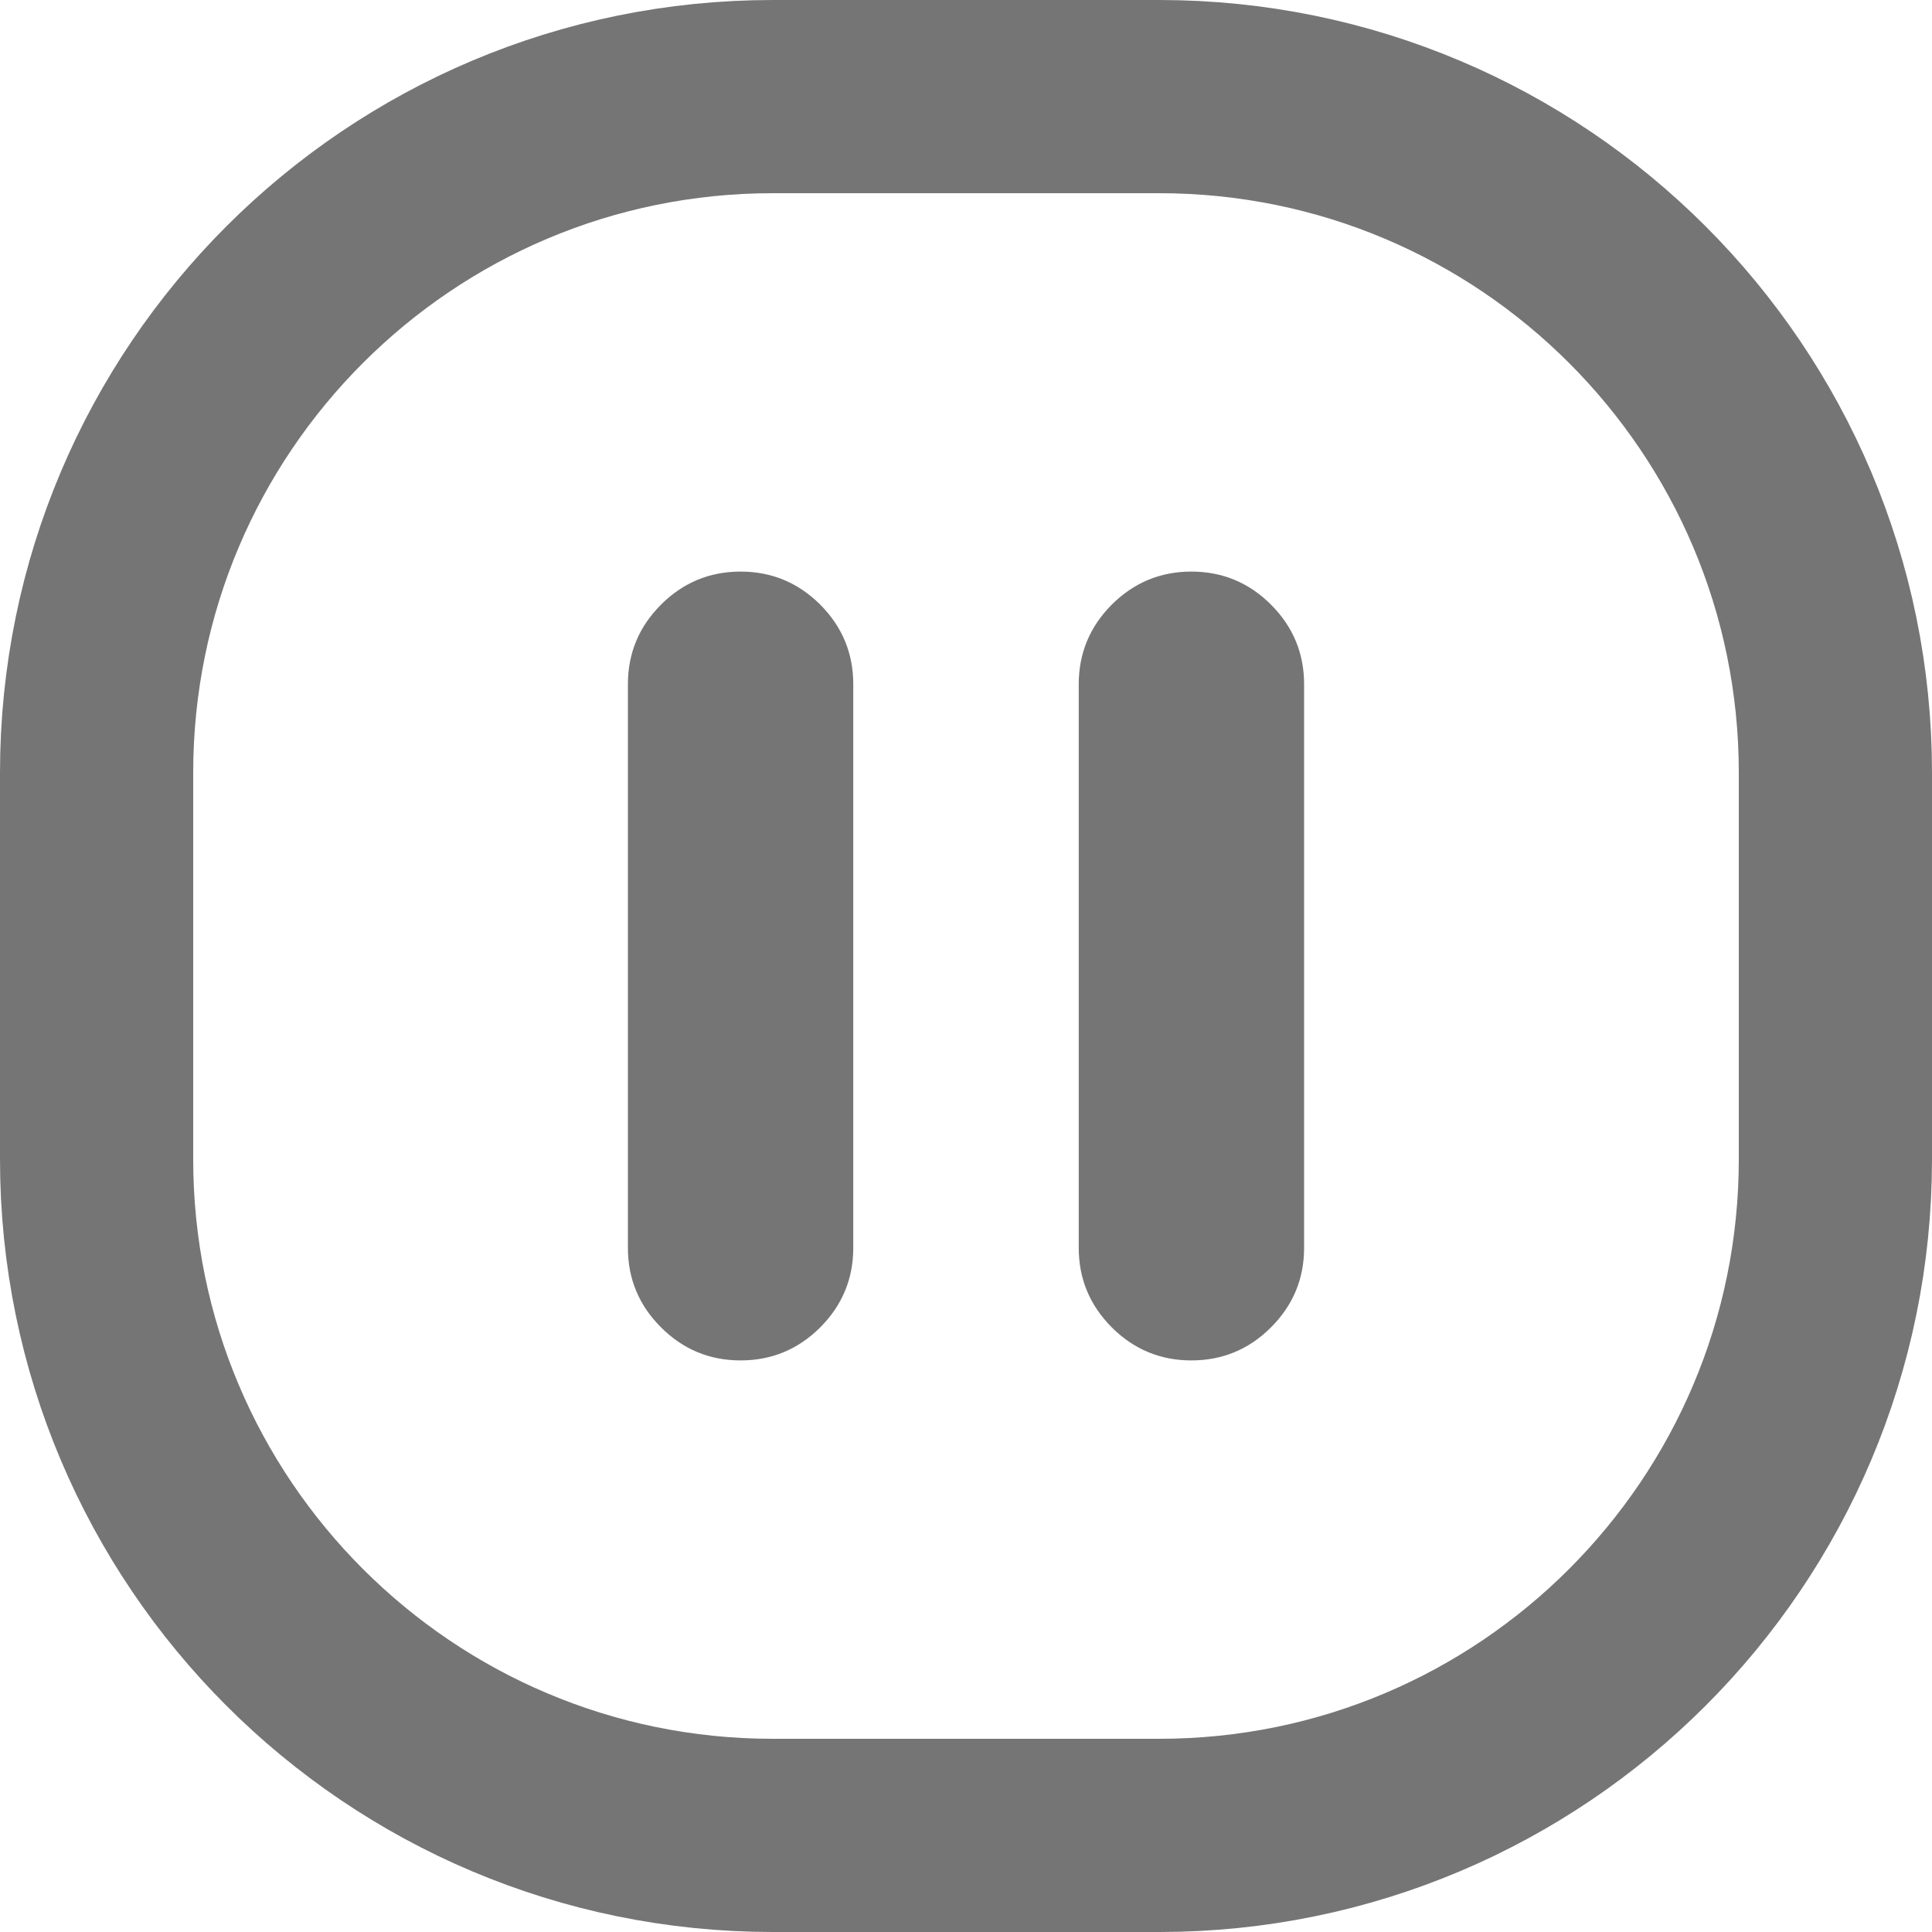
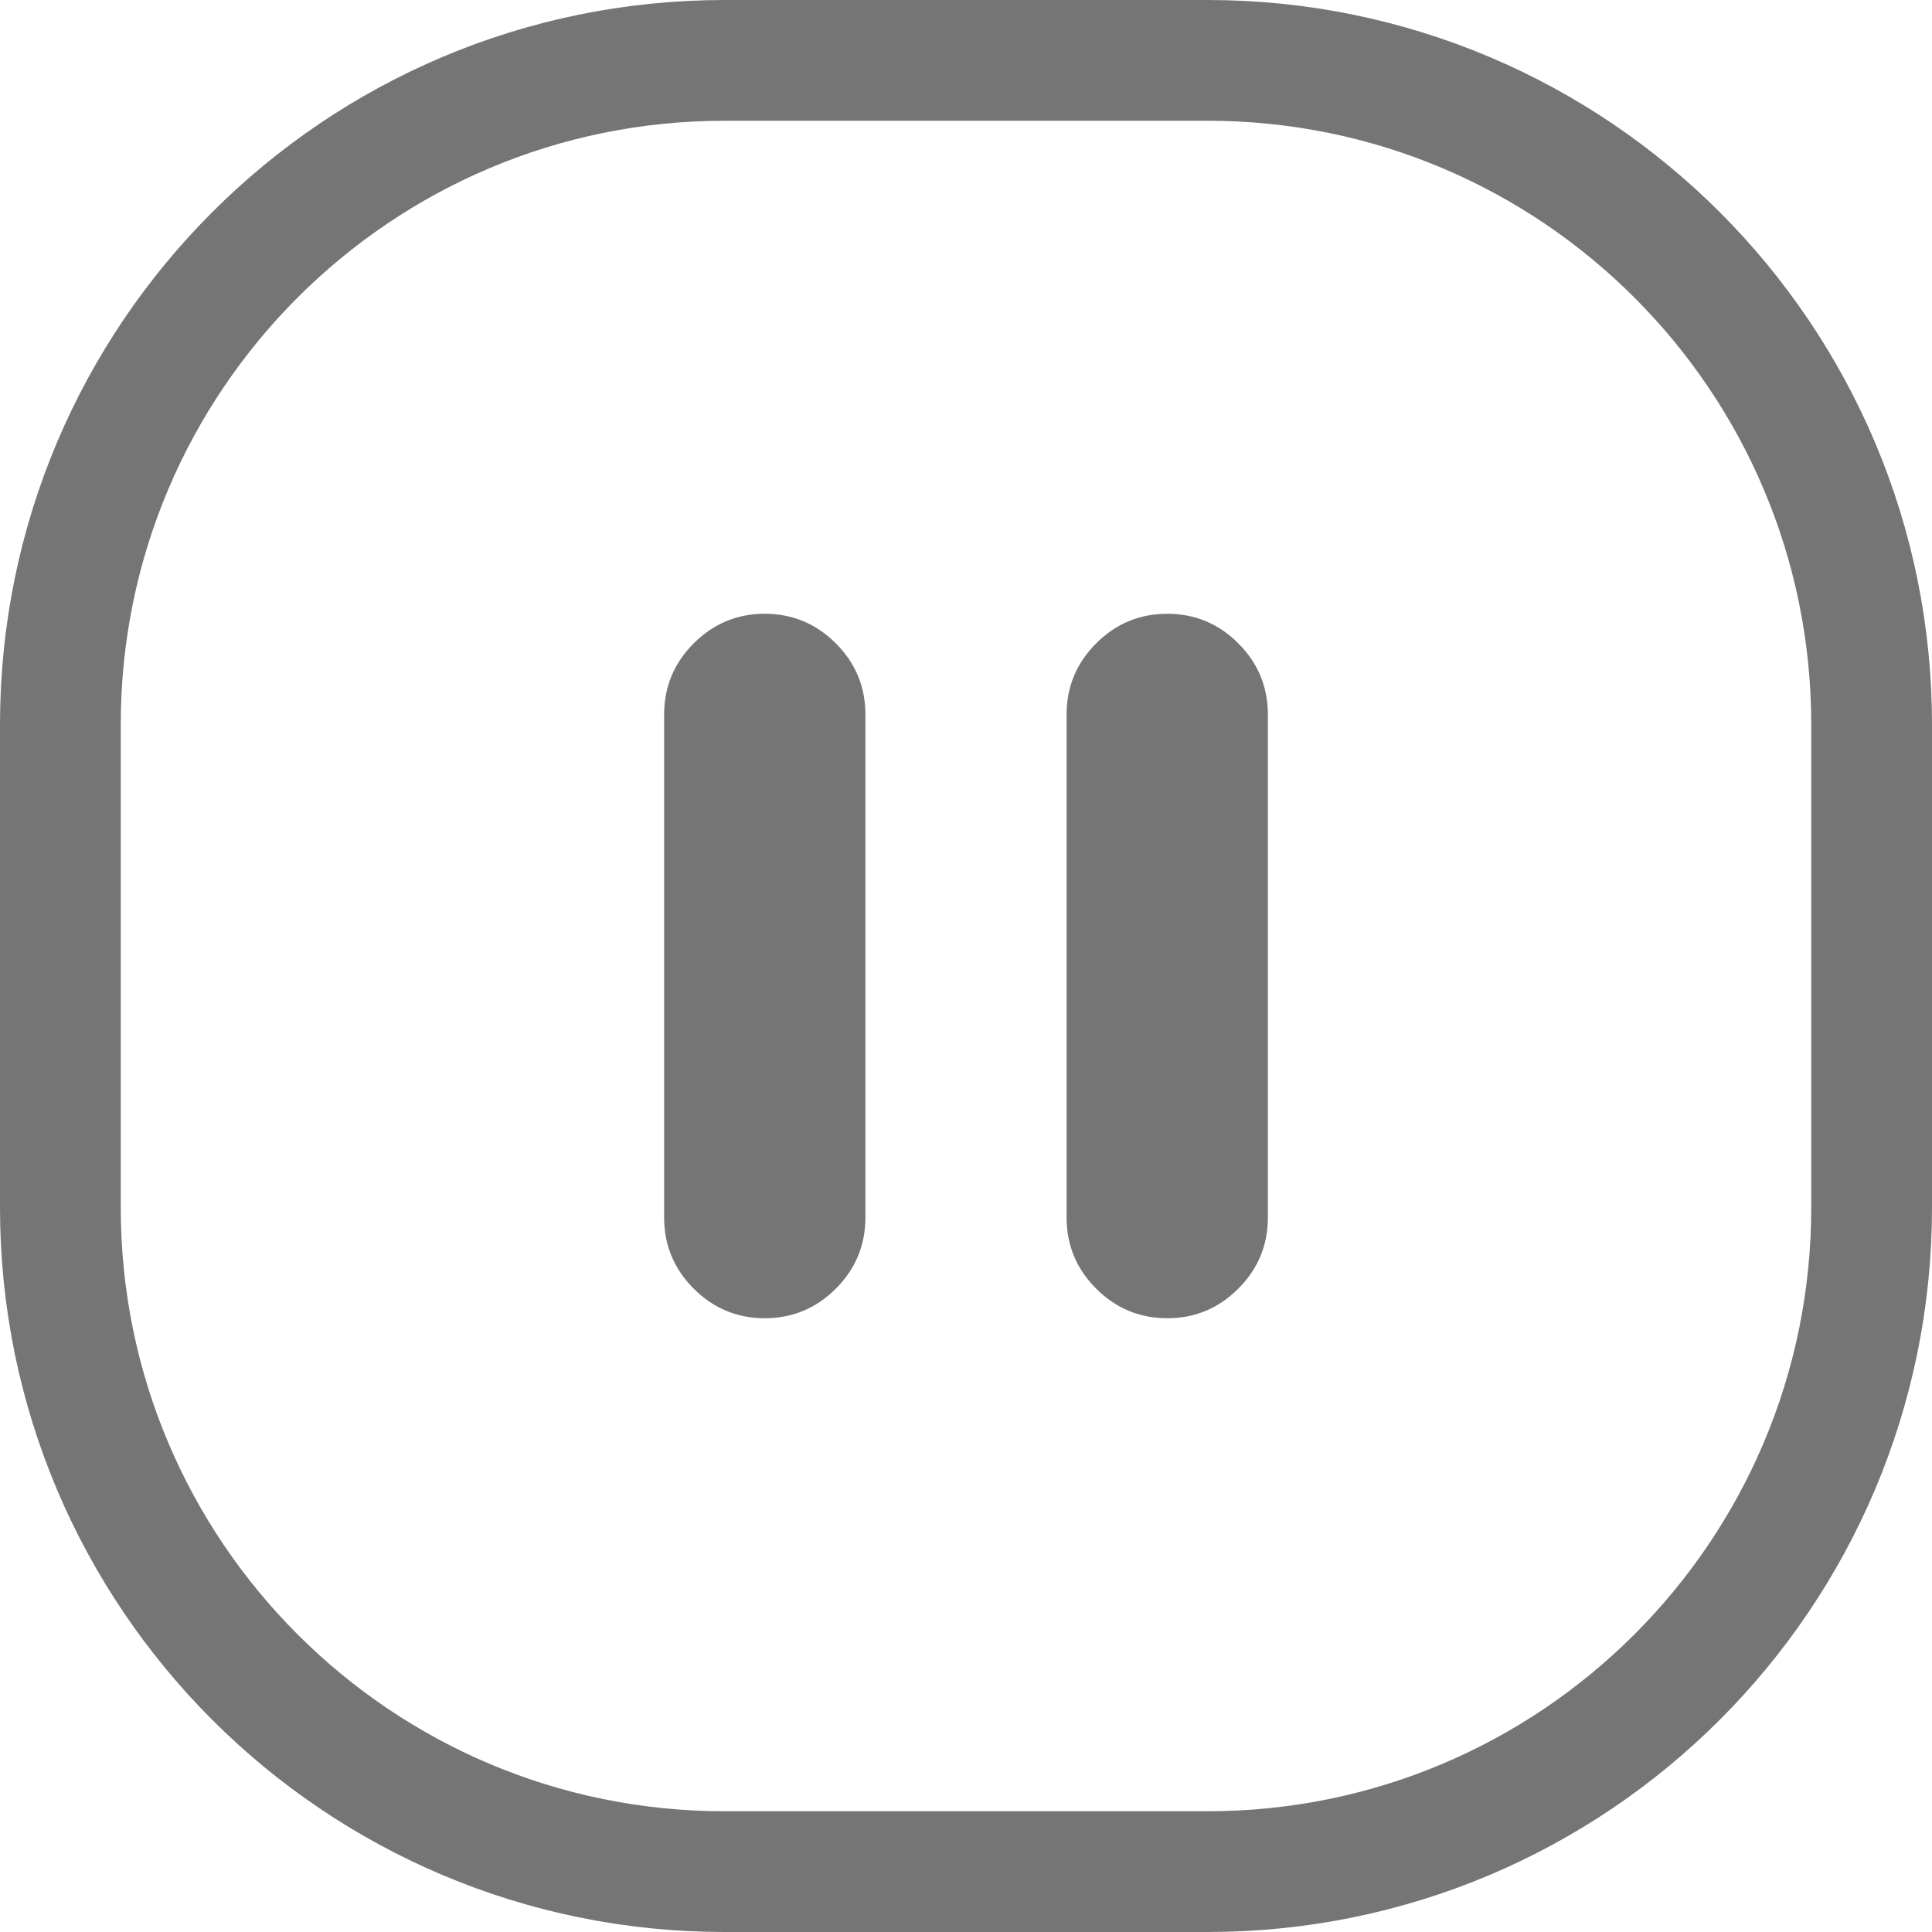
- <svg xmlns="http://www.w3.org/2000/svg" width="20" height="20" viewBox="0 0 20 20" fill="none">
-   <rect x="1" y="1" width="18" height="18" rx="7" fill="none" stroke="#757575" stroke-width="2" />
-   <svg x="3" y="3" width="14" height="14" viewBox="0 0 14 14" fill="none">
+ <svg xmlns="http://www.w3.org/2000/svg" width="16" height="16" viewBox="0 0 16 16" fill="none">
+   <rect x="0.5" y="0.5" width="15" height="15" rx="5.5" fill="none" stroke="#757575" />
+   <svg x="3" y="3" width="10" height="10" viewBox="0 0 10 10" fill="none">
    <g id="pause_24dp_1F1F1F_FILL1_wght400_GRAD0_opsz24 1">
-       <path id="Vector" d="M9.333 11.083C9.012 11.083 8.738 10.969 8.509 10.741C8.281 10.512 8.167 10.238 8.167 9.917V4.083C8.167 3.763 8.281 3.488 8.509 3.259C8.738 3.031 9.012 2.917 9.333 2.917C9.654 2.917 9.929 3.031 10.157 3.259C10.386 3.488 10.5 3.763 10.5 4.083V9.917C10.5 10.238 10.386 10.512 10.157 10.741C9.929 10.969 9.654 11.083 9.333 11.083ZM4.667 11.083C4.346 11.083 4.071 10.969 3.843 10.741C3.614 10.512 3.5 10.238 3.5 9.917V4.083C3.5 3.763 3.614 3.488 3.843 3.259C4.071 3.031 4.346 2.917 4.667 2.917C4.987 2.917 5.262 3.031 5.491 3.259C5.719 3.488 5.833 3.763 5.833 4.083V9.917C5.833 10.238 5.719 10.512 5.491 10.741C5.262 10.969 4.987 11.083 4.667 11.083Z" fill="#757575" />
+       <path id="Vector" d="M6.667 7.917C6.438 7.917 6.241 7.835 6.078 7.672C5.915 7.509 5.833 7.312 5.833 7.083V2.917C5.833 2.688 5.915 2.491 6.078 2.328C6.241 2.165 6.438 2.083 6.667 2.083C6.896 2.083 7.092 2.165 7.255 2.328C7.418 2.491 7.5 2.688 7.5 2.917V7.083C7.5 7.312 7.418 7.509 7.255 7.672C7.092 7.835 6.896 7.917 6.667 7.917ZM3.333 7.917C3.104 7.917 2.908 7.835 2.745 7.672C2.582 7.509 2.5 7.312 2.5 7.083V2.917C2.5 2.688 2.582 2.491 2.745 2.328C2.908 2.165 3.104 2.083 3.333 2.083C3.562 2.083 3.759 2.165 3.922 2.328C4.085 2.491 4.167 2.688 4.167 2.917V7.083C4.167 7.312 4.085 7.509 3.922 7.672C3.759 7.835 3.562 7.917 3.333 7.917Z" fill="#757575" />
    </g>
  </svg>
</svg>
